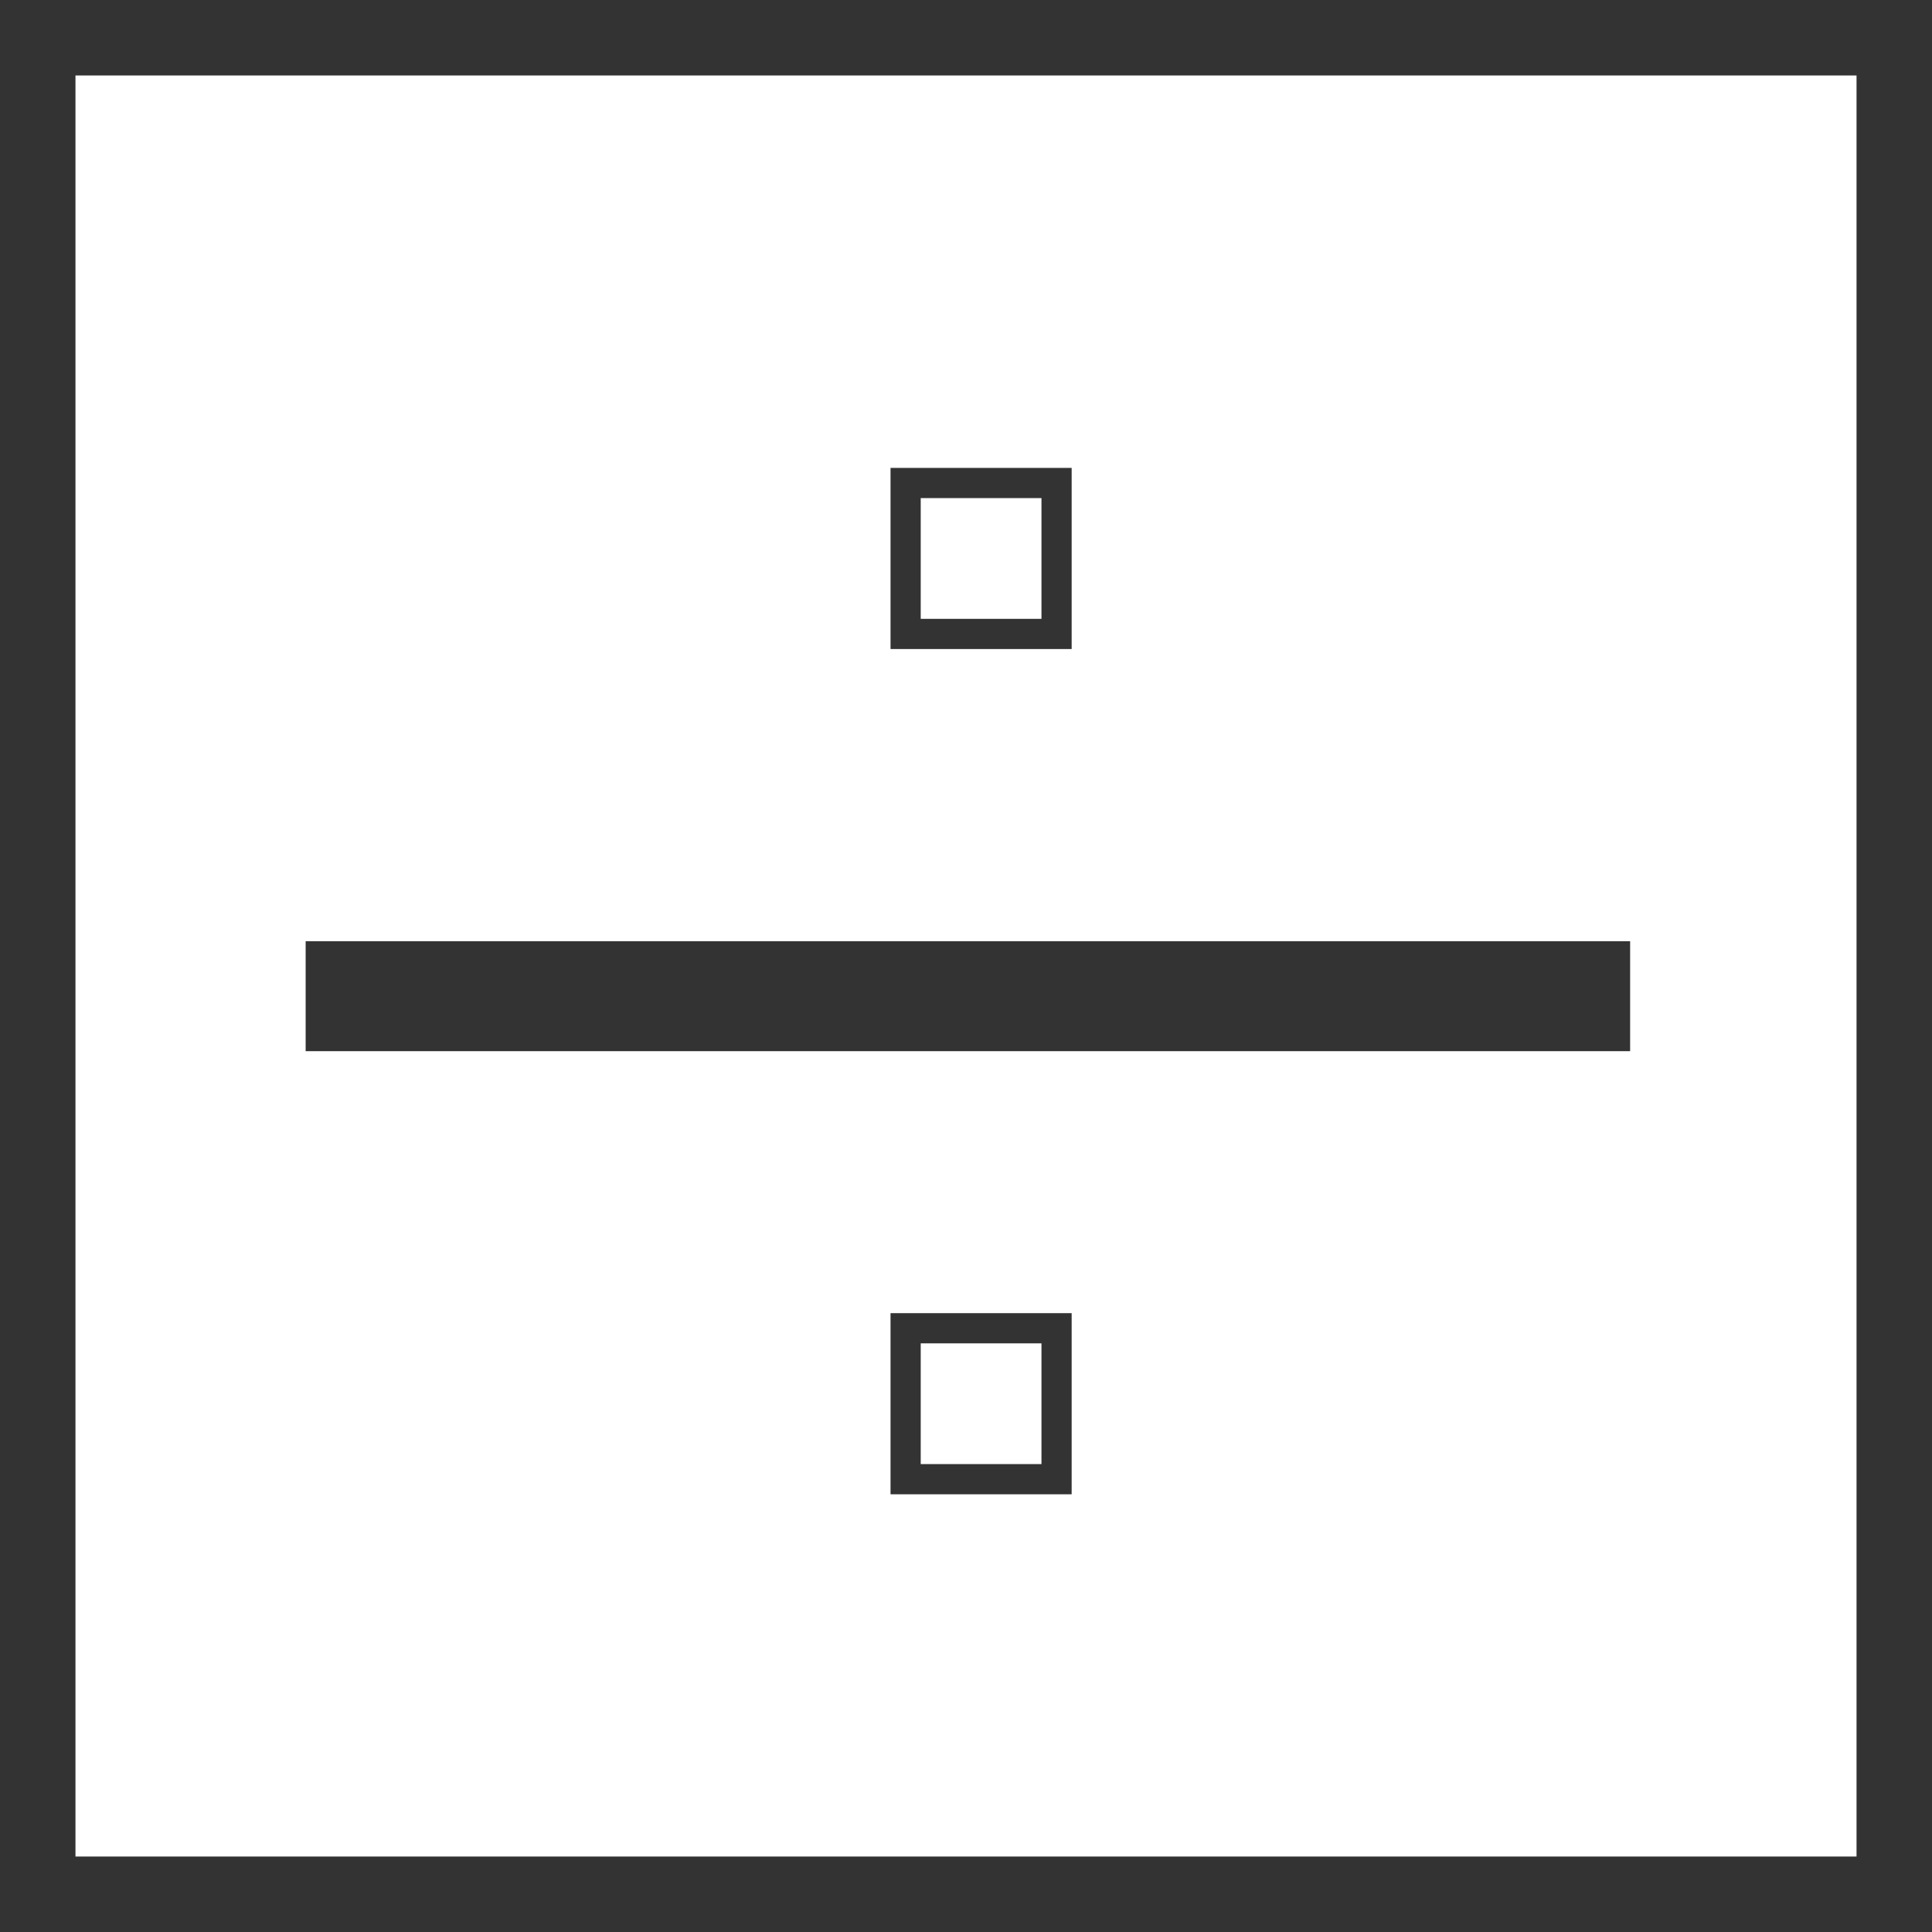
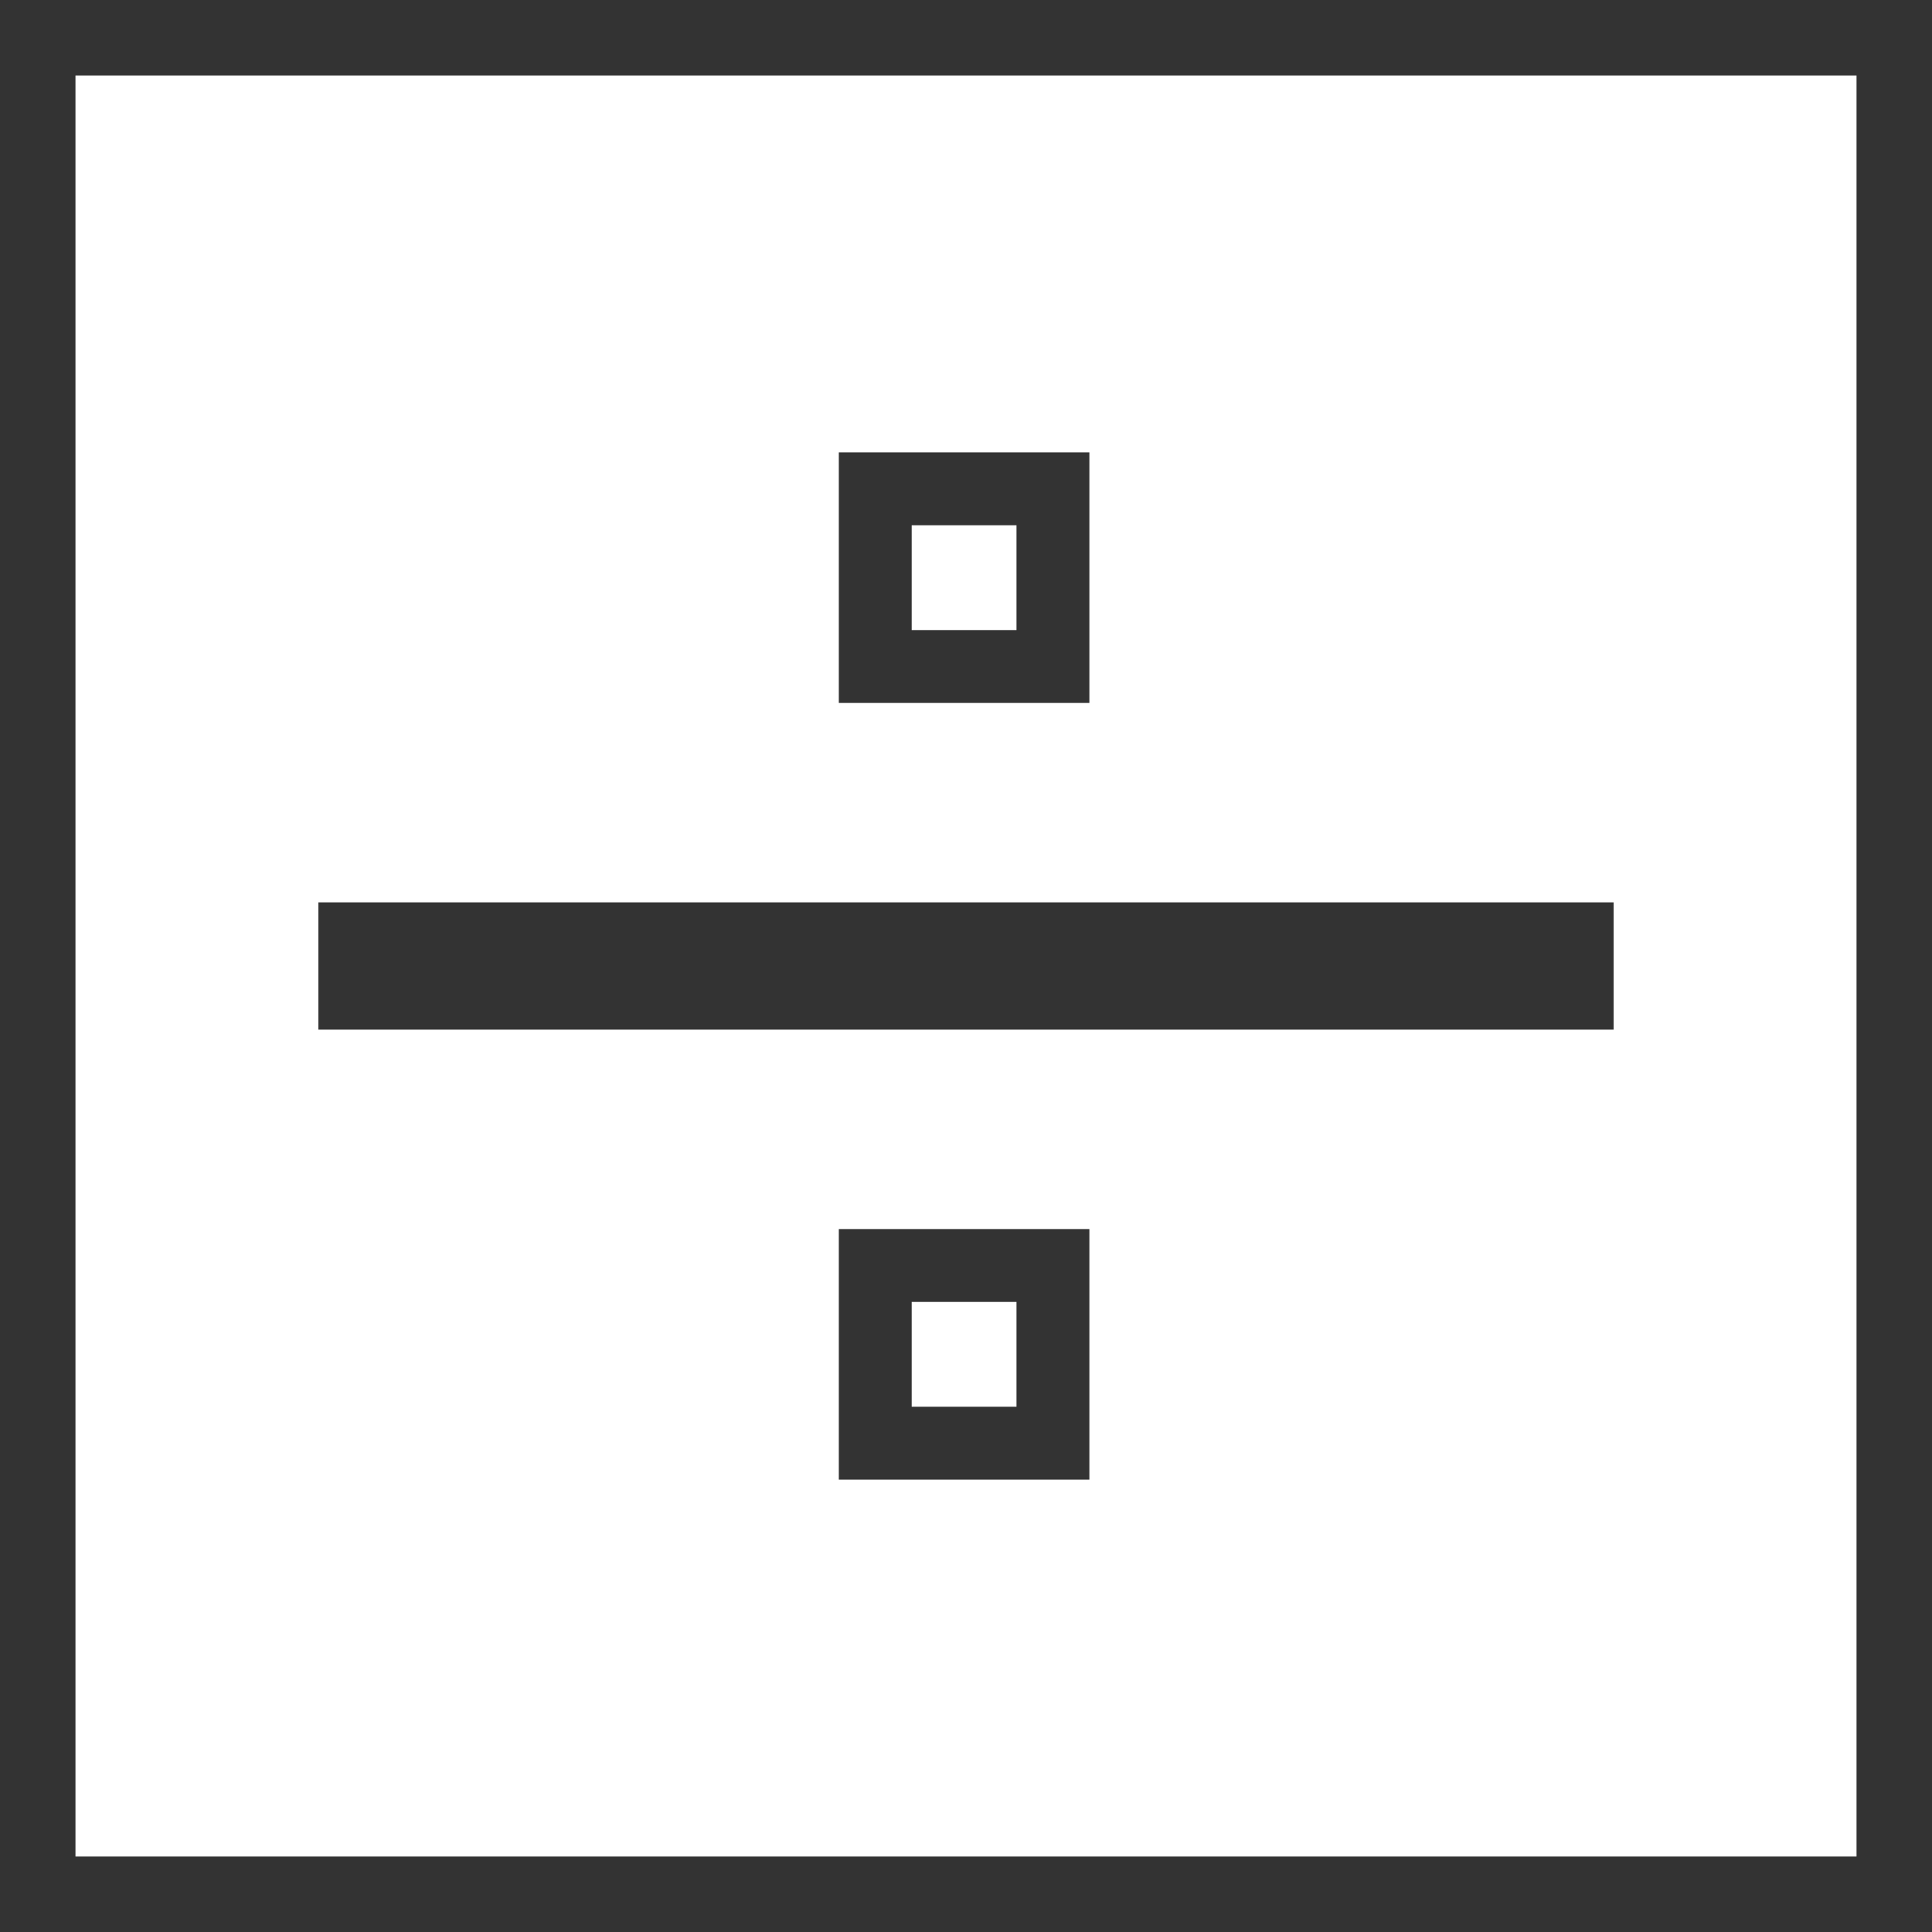
<svg xmlns="http://www.w3.org/2000/svg" width="64px" height="64px" id="svg2993" version="1.1">
  <defs id="defs2995" />
  <g id="layer1">
    <rect style="fill:#ffffff;stroke:#333333;stroke-width:3;stroke-linecap:butt;stroke-linejoin:miter;stroke-miterlimit:4;stroke-opacity:1;stroke-dasharray:none" id="rect2987" width="62" height="62" x="1" y="1" />
-     <path style="fill:#800080;stroke:#333333;stroke-width:3.643;stroke-linecap:butt;stroke-linejoin:miter;stroke-miterlimit:3.9;stroke-opacity:1;stroke-dasharray:none" d="M 54,33 10.125,33" id="path3028" />
-     <rect style="fill:none;stroke:#333333;stroke-width:1;stroke-linecap:butt;stroke-linejoin:miter;stroke-miterlimit:4;stroke-opacity:1;stroke-dasharray:none" id="rect3910" width="5" height="5" x="30" y="16" />
-     <rect y="44" x="30" height="5" width="5" id="rect4420" style="fill:none;stroke:#333333;stroke-width:1;stroke-linecap:butt;stroke-linejoin:miter;stroke-miterlimit:4;stroke-opacity:1;stroke-dasharray:none" />
+     <path style="fill:#800080;stroke:#333333;stroke-width:4.217;stroke-linecap:butt;stroke-linejoin:miter;stroke-miterlimit:3.9;stroke-opacity:1;stroke-dasharray:none" d="M 53.453,32 10.547,32" id="path3028" />
+     <rect style="fill:none;stroke:#333333;stroke-width:2.414;stroke-linecap:butt;stroke-linejoin:miter;stroke-miterlimit:4;stroke-opacity:1;stroke-dasharray:none" id="rect3910" width="5.886" height="5.886" x="28.994" y="16.193" />
+     <rect style="fill:none;stroke:#333333;stroke-width:2.414;stroke-linecap:butt;stroke-linejoin:miter;stroke-miterlimit:4;stroke-opacity:1;stroke-dasharray:none" id="rect3910-4" width="5.886" height="5.886" x="28.994" y="41.921" />
  </g>
</svg>
